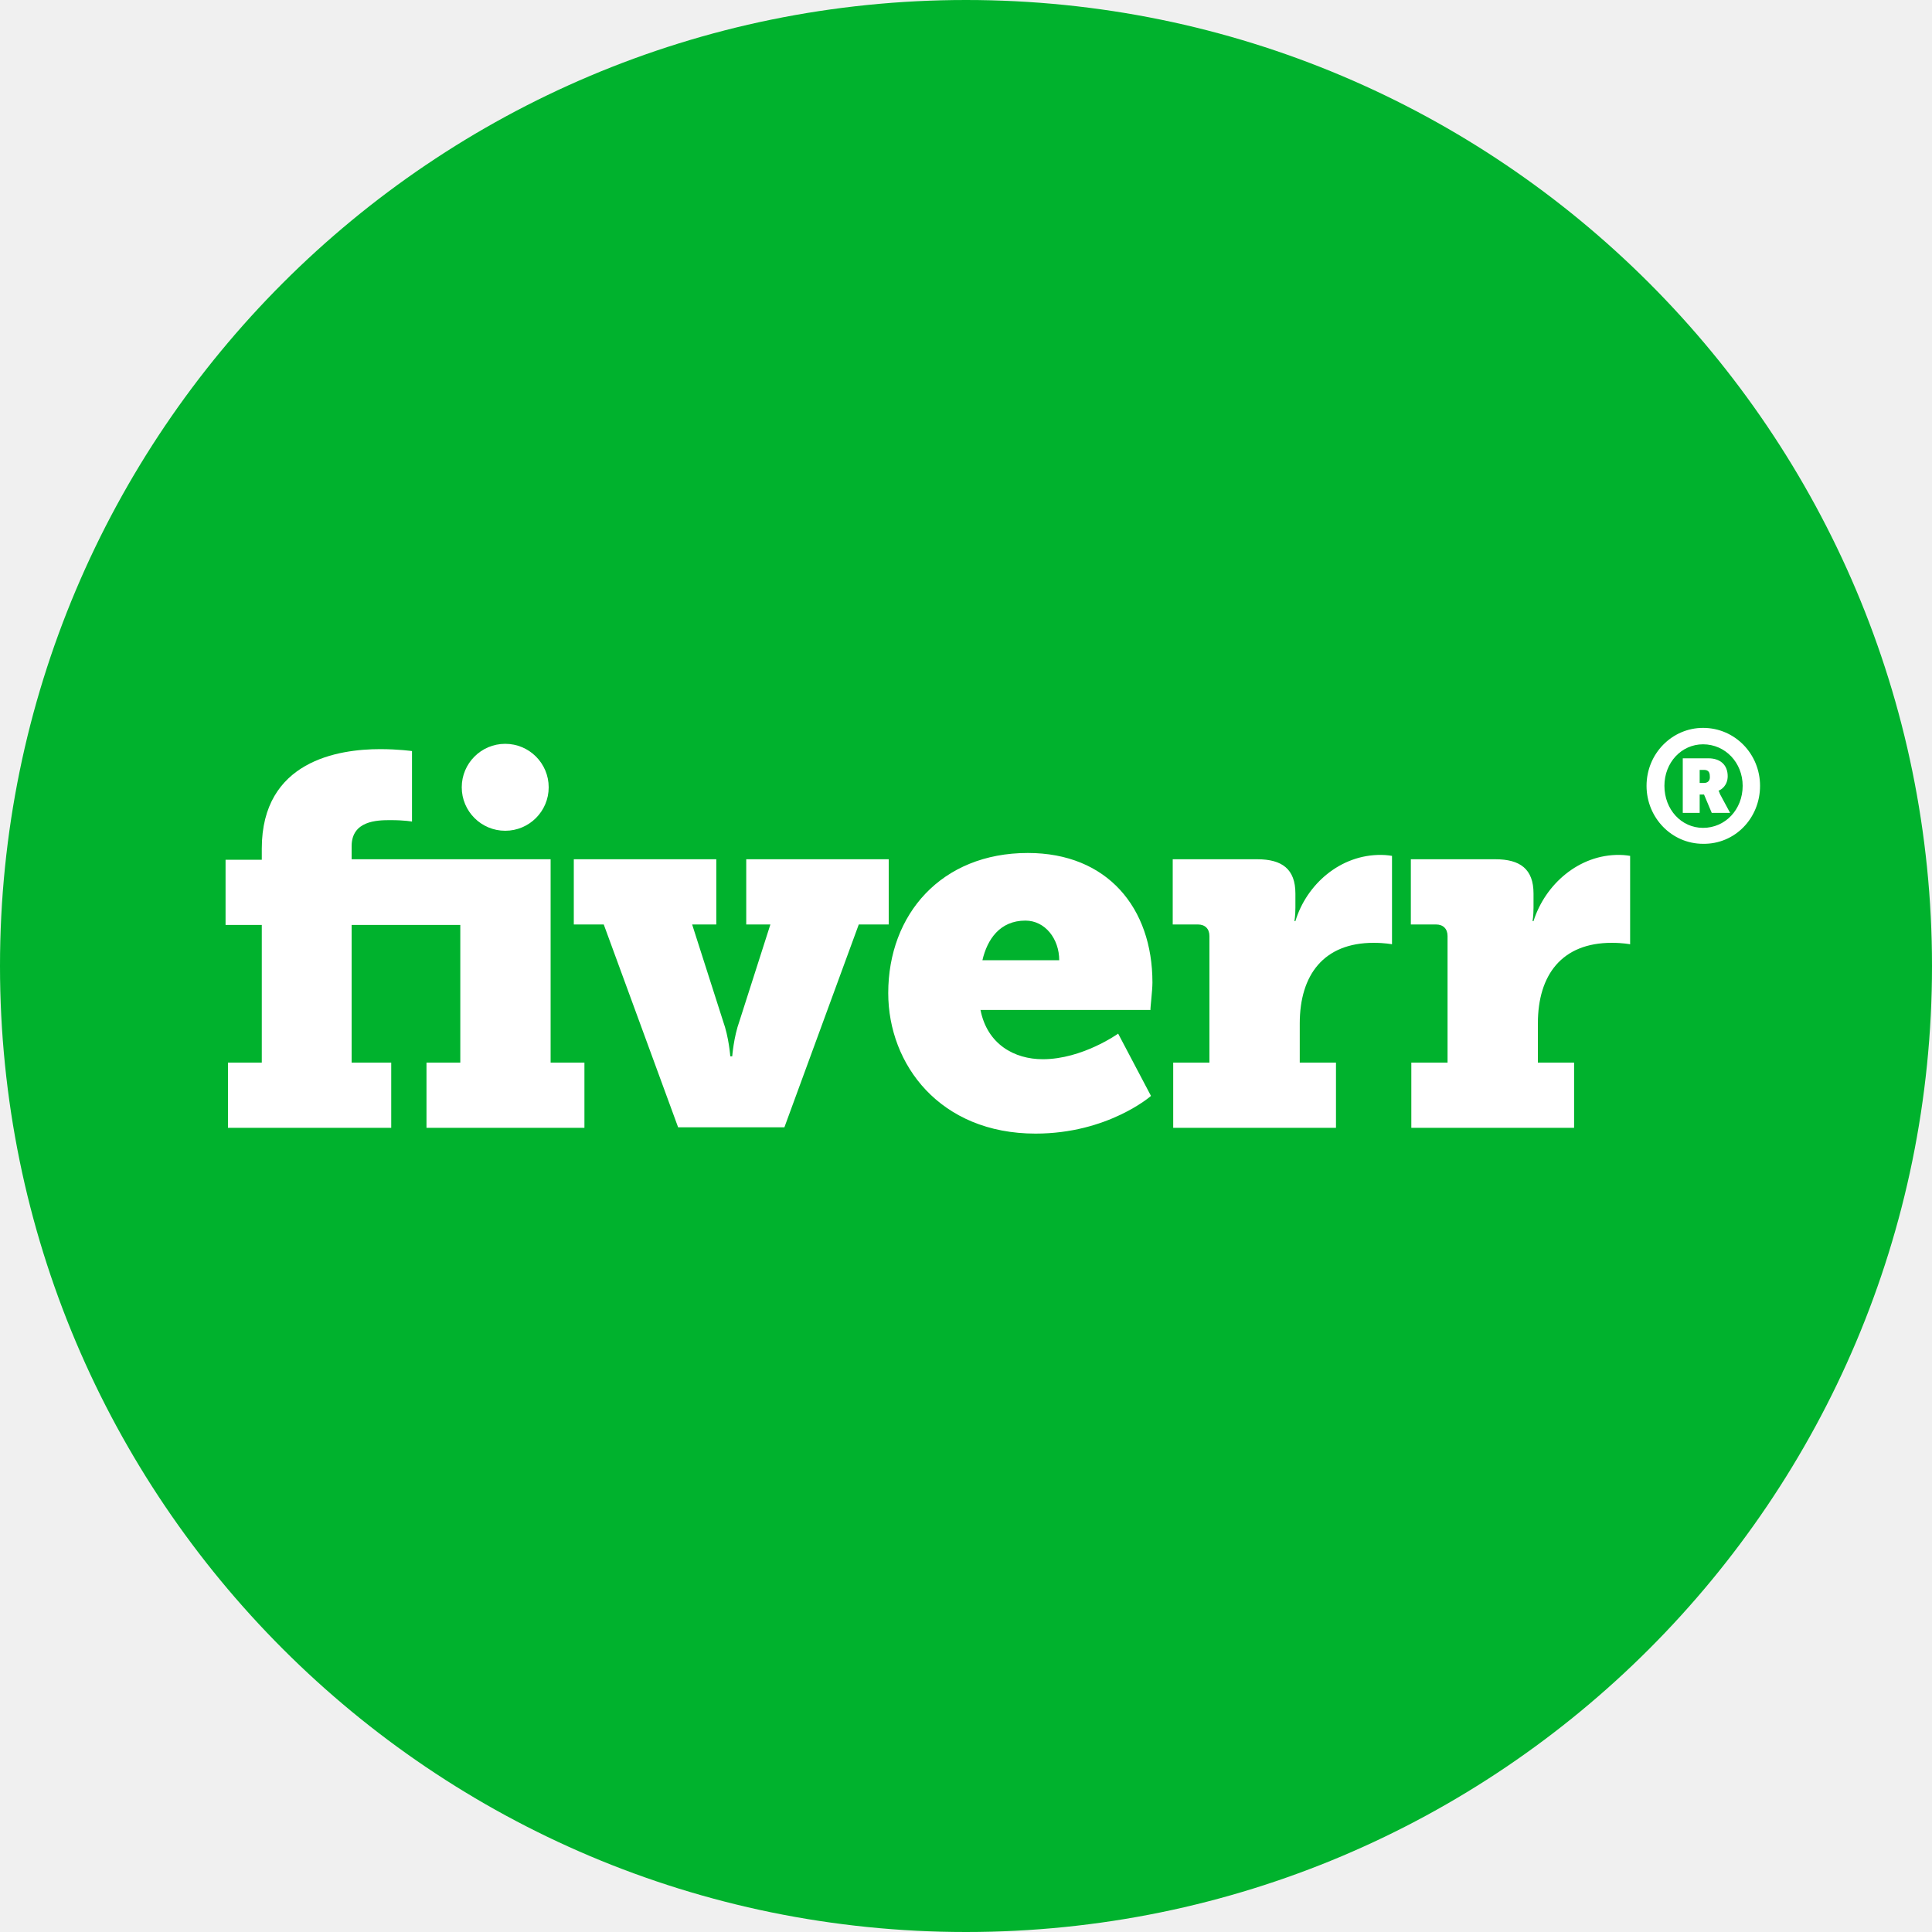
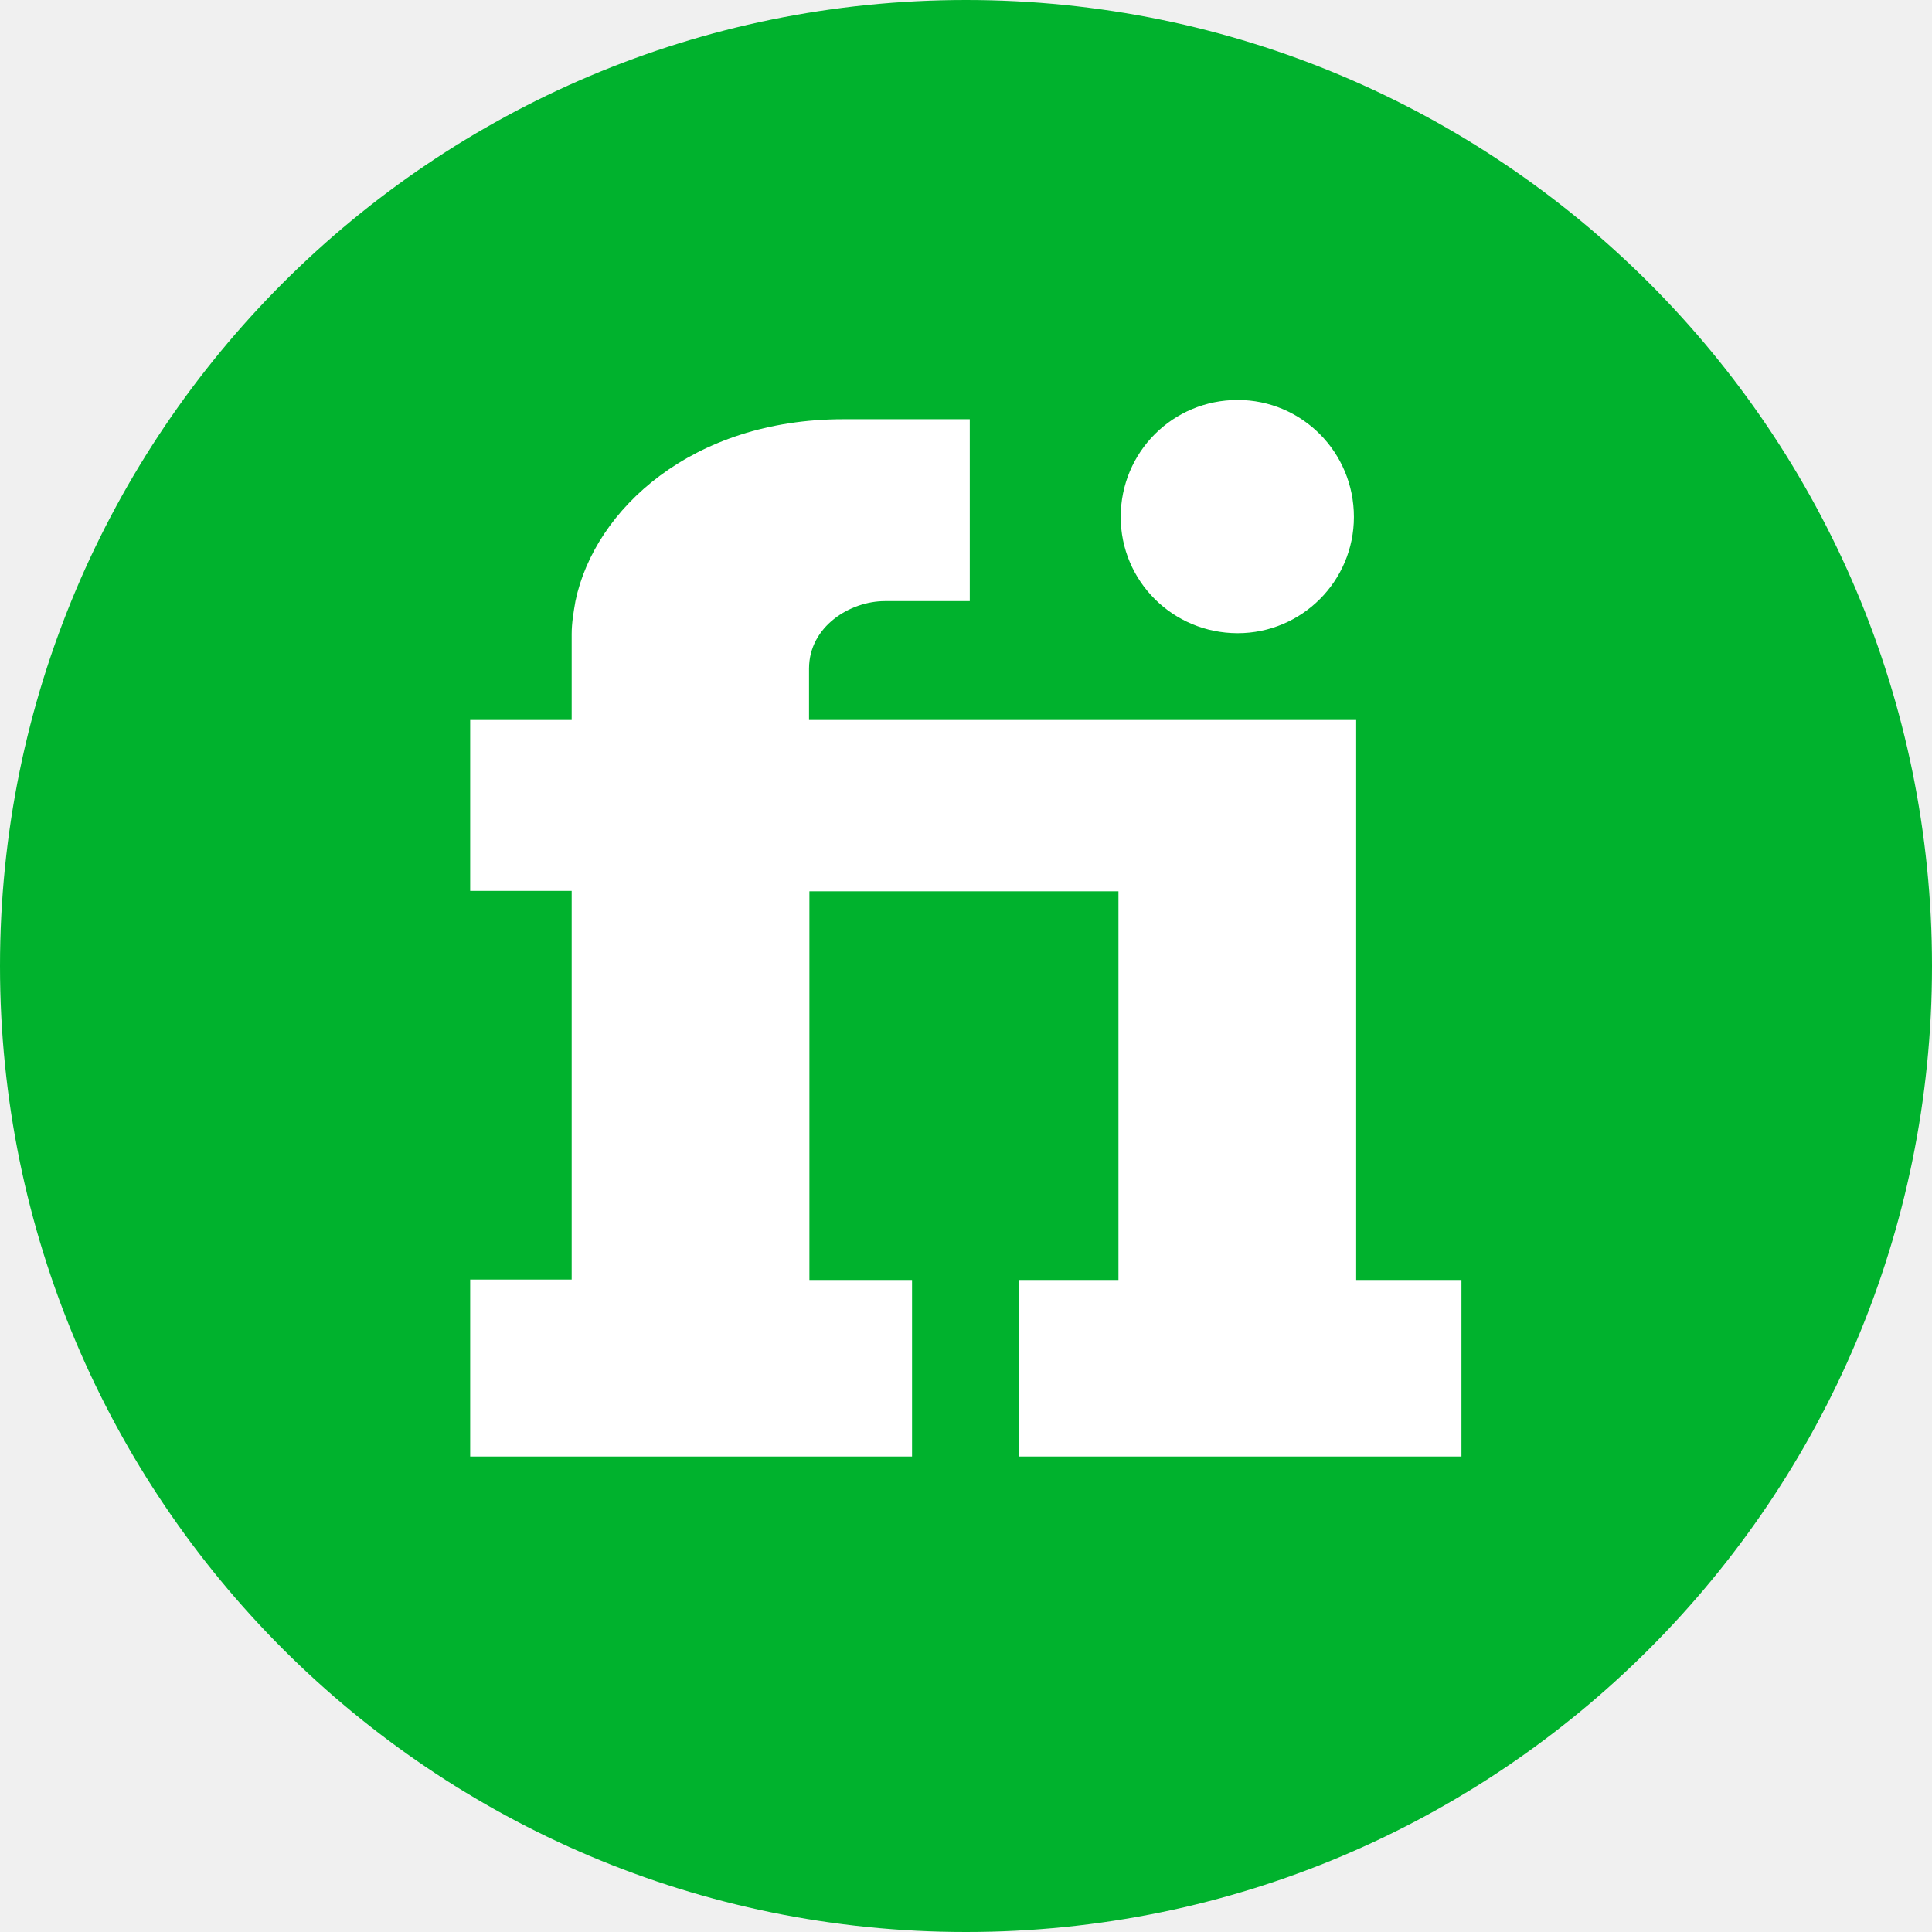
- <svg xmlns="http://www.w3.org/2000/svg" height="2500" width="2500" viewBox="0 0 400 400">
-   <circle cx="200" cy="200" fill="#00b22d" r="200" />
-   <g fill="#fff">
-     <path d="M364.4 162.7c0-6.6-5.2-12-11.8-12-6.4 0-11.7 5.3-11.7 12 0 6.6 5.2 12 11.7 12 6.6.1 11.8-5.3 11.8-12zm-11.8 8.7c-4.5 0-8-3.8-8-8.7 0-4.8 3.5-8.6 8-8.6 4.6 0 8.2 3.8 8.2 8.6 0 4.9-3.6 8.7-8.2 8.7z" />
-     <path d="M355.8 163.7c.6-.2 1.9-1.1 1.9-3 0-2.3-1.5-3.7-4-3.7h-5.3v11.3h3.5v-3.8h.9l1.6 3.8h3.8l-2.1-3.9c-.2-.6-.3-.7-.3-.7zm-3-1.6h-.9v-2.7h.9c.8 0 1.2.4 1.2 1.3.1.9-.4 1.4-1.2 1.4z" />
-     <circle cx="104.6" cy="163" r="9" />
-     <path d="M114 177.9H72.8v-2.7c0-5.3 5.3-5.4 8-5.4 3.1 0 4.5.3 4.5.3v-14.6s-2.8-.4-6.6-.4c-8.6 0-24.5 2.4-24.5 20.6v2.3h-7.5v13.5h7.5V220h-7v13.5H81V220h-8.2v-28.5h22.5V220h-7v13.5H121V220h-7zm70 0h-29.5v13.5h5l-6.4 20c-1.2 3.3-1.5 7.3-1.5 7.3h-.4s-.3-4-1.5-7.3l-6.4-20h5v-13.5h-29.5v13.5h6.2l15.4 42h22l15.4-42h6.2zm54.6 25.5c0-15.4-9.3-26.8-25.8-26.8-17.9 0-28.9 12.7-28.9 29 0 14.8 10.7 29.1 30.5 29.1 15 0 23.9-7.8 23.9-7.8l-6.8-12.9s-7.4 5.3-15.6 5.3c-5.9 0-11.5-3.1-12.9-10.2h35.2c-.1-.1.4-3.9.4-5.7zm-35.2-4.6c1-4.3 3.6-8.2 8.9-8.2 4.1 0 7 3.8 7 8.2zm114.1-8.1h-.2s.2-1.1.2-2.8V185c0-5.1-2.8-7.1-7.9-7.1h-17.5v13.5h5.2c1.5 0 2.4.9 2.4 2.4V220h-7.5v13.5h33.7V220h-7.5v-8.1c0-10.1 5-16.7 15.3-16.7 2.3 0 3.8.3 3.8.3v-18.3s-1.1-.2-2.2-.2c-8.4-.1-15.4 6.1-17.8 13.7zm-49.3 0h-.2s.2-1.1.2-2.8V185c0-5.1-2.8-7.1-7.9-7.1h-17.5v13.5h5.2c1.5 0 2.4.9 2.4 2.4V220h-7.5v13.5h33.7V220h-7.5v-8.1c0-10.1 5-16.7 15.3-16.7 2.3 0 3.8.3 3.8.3v-18.3s-1.1-.2-2.2-.2c-8.5-.1-15.5 6.1-17.8 13.7z" />
-   </g>
+ <svg xmlns="http://www.w3.org/2000/svg" enable-background="new 0 0 512 512" id="Layer_1" version="1.1" viewBox="0 0 512 512" xml:space="preserve">
+   <circle cx="256" cy="256" fill="#00B22D" id="ellipse" r="256" />
+   <path d="M297,137c0,17,13.8,30.8,31,30.8c17,0,30.8-13.8,30.8-30.8c0-17.2-13.8-31-30.8-31  C310.8,106,297,119.8,297,137L297,137z M223.5,111.1c-40,0-65.9,23.8-71,48.2c-0.5,2.9-1,5.8-1,8.7v22.8h-26.9v45.3h26.9v103h-26.9  V386c39,0,78.1,0,117.1,0v-46.8h-27.2v-103h81.9v103h-26.4V386c39,0,78.3,0,117.3,0v-46.8h-27.9V190.8h-145v-13.6  c0-11.2,10.9-17.9,20.1-17.9h22.5v-48.2H223.5z" fill="#FFFFFF" id="logo" />
</svg>
